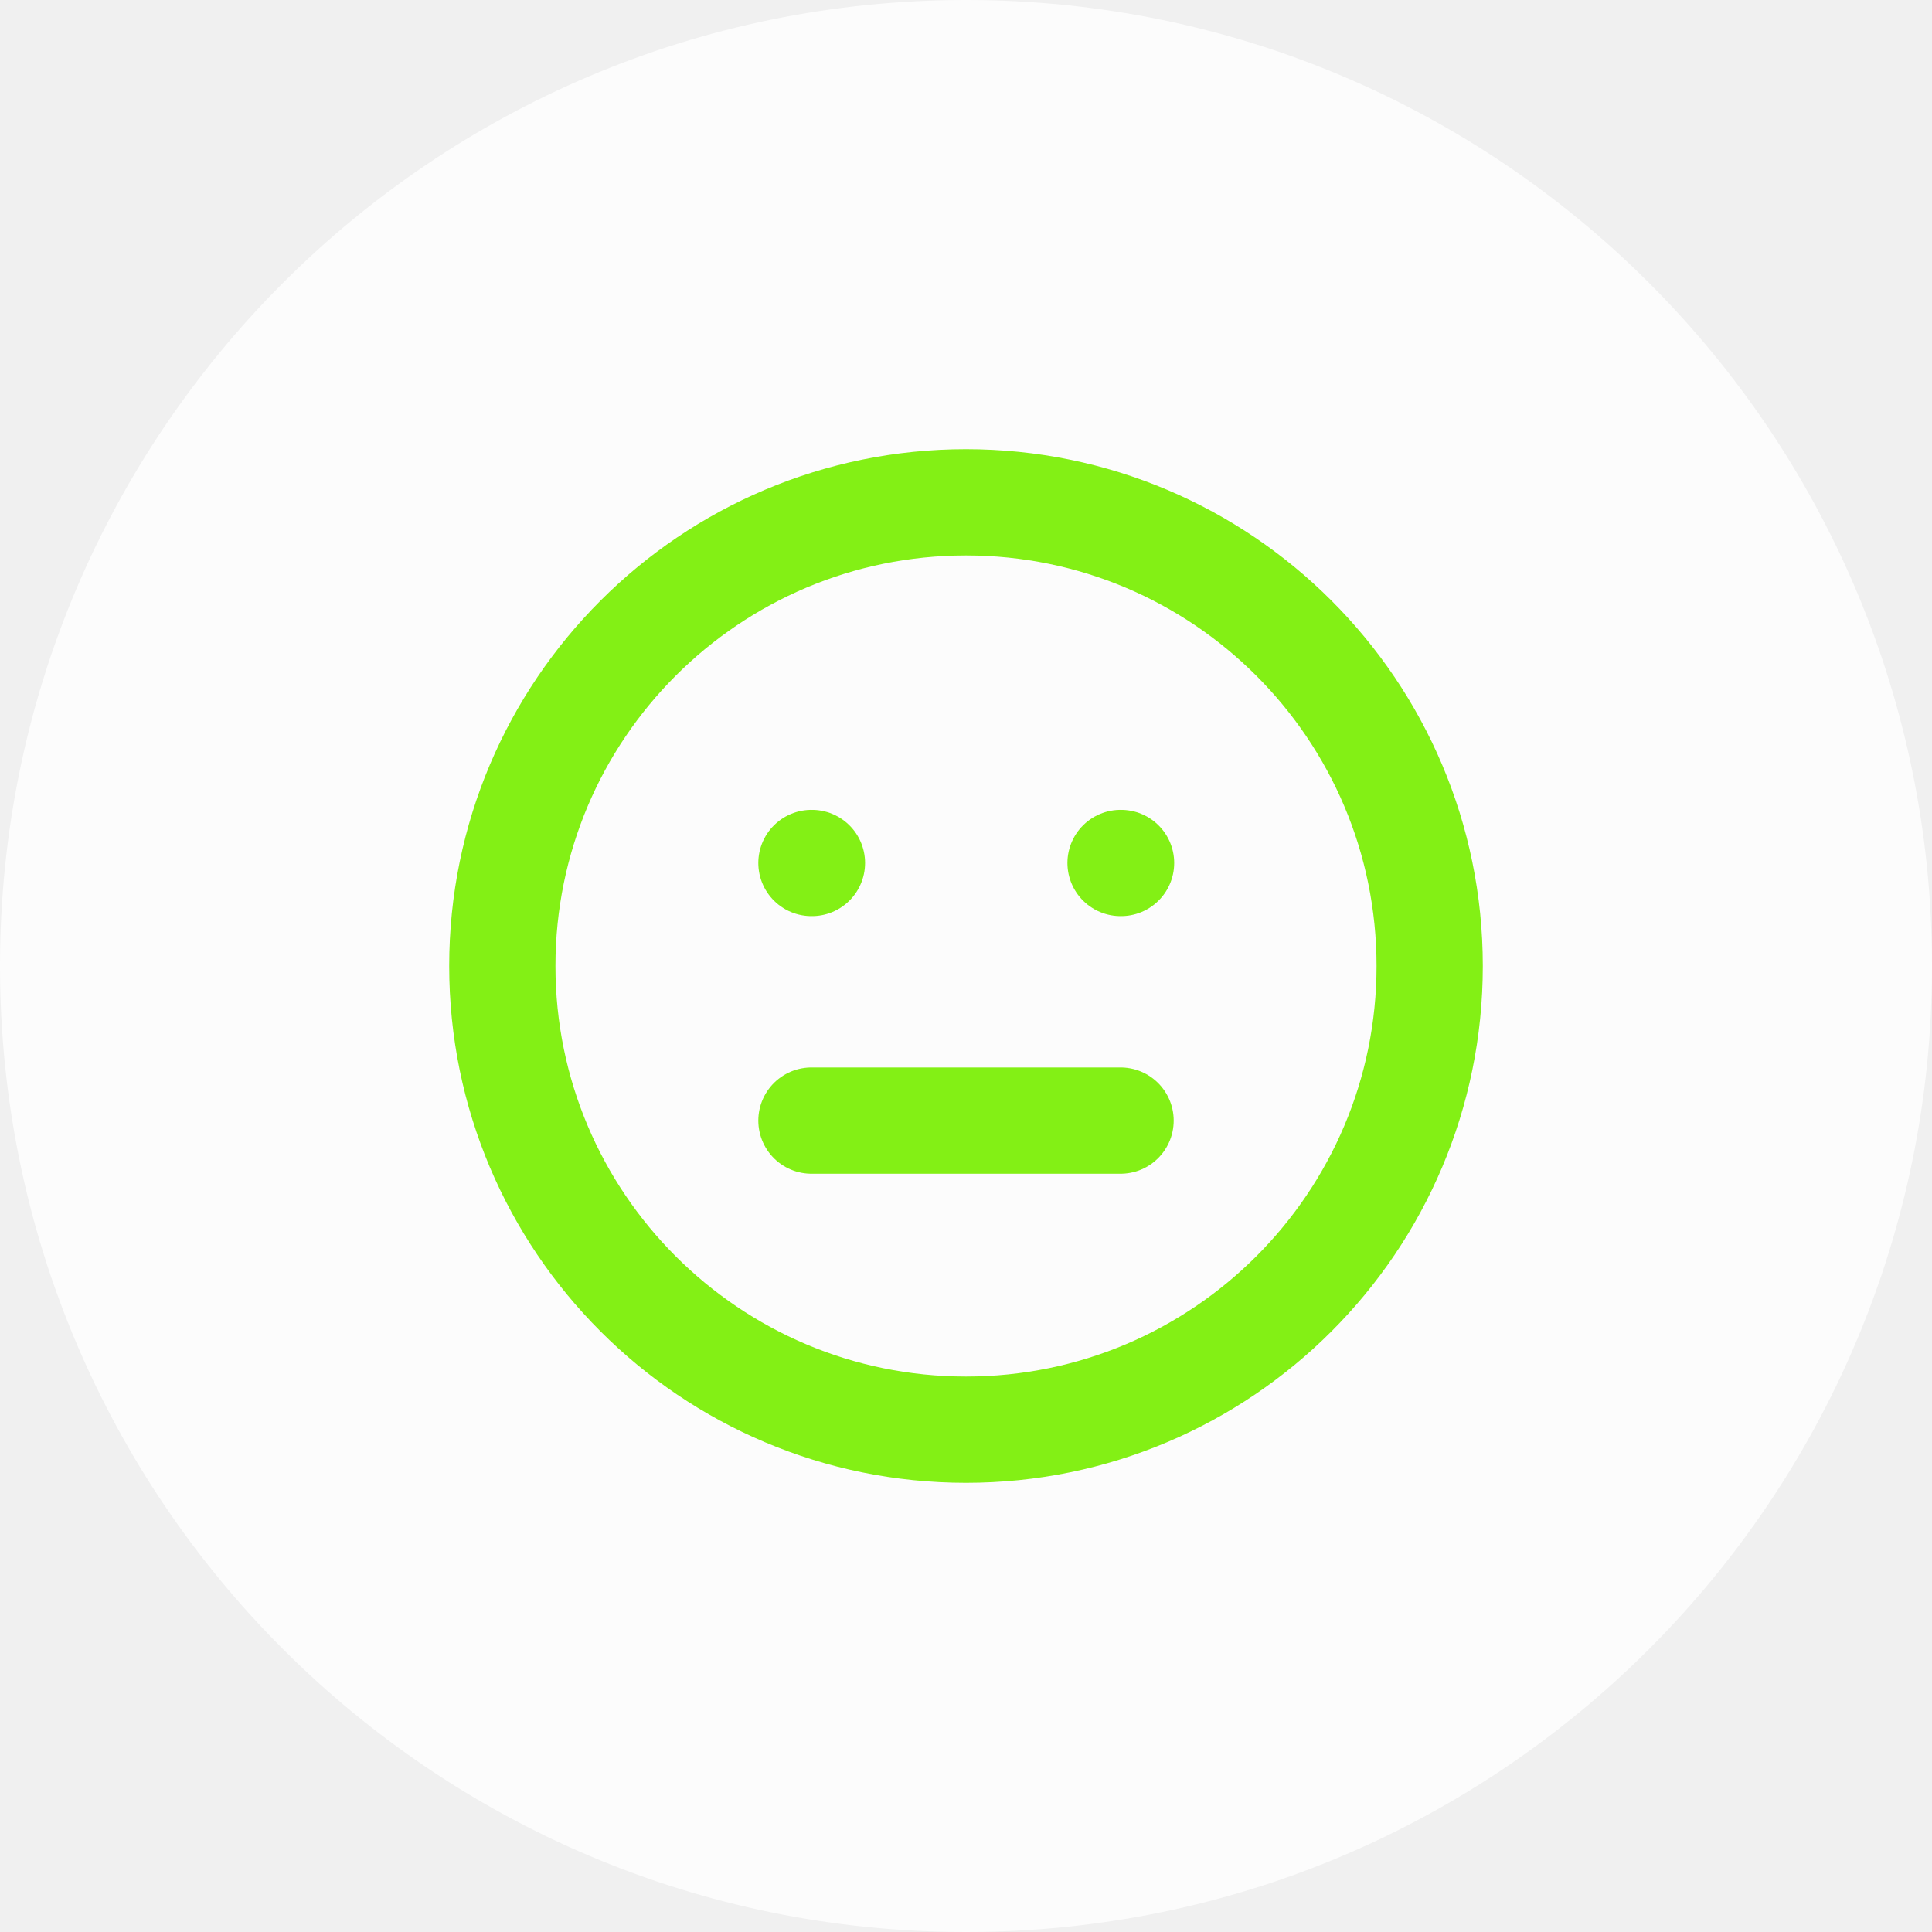
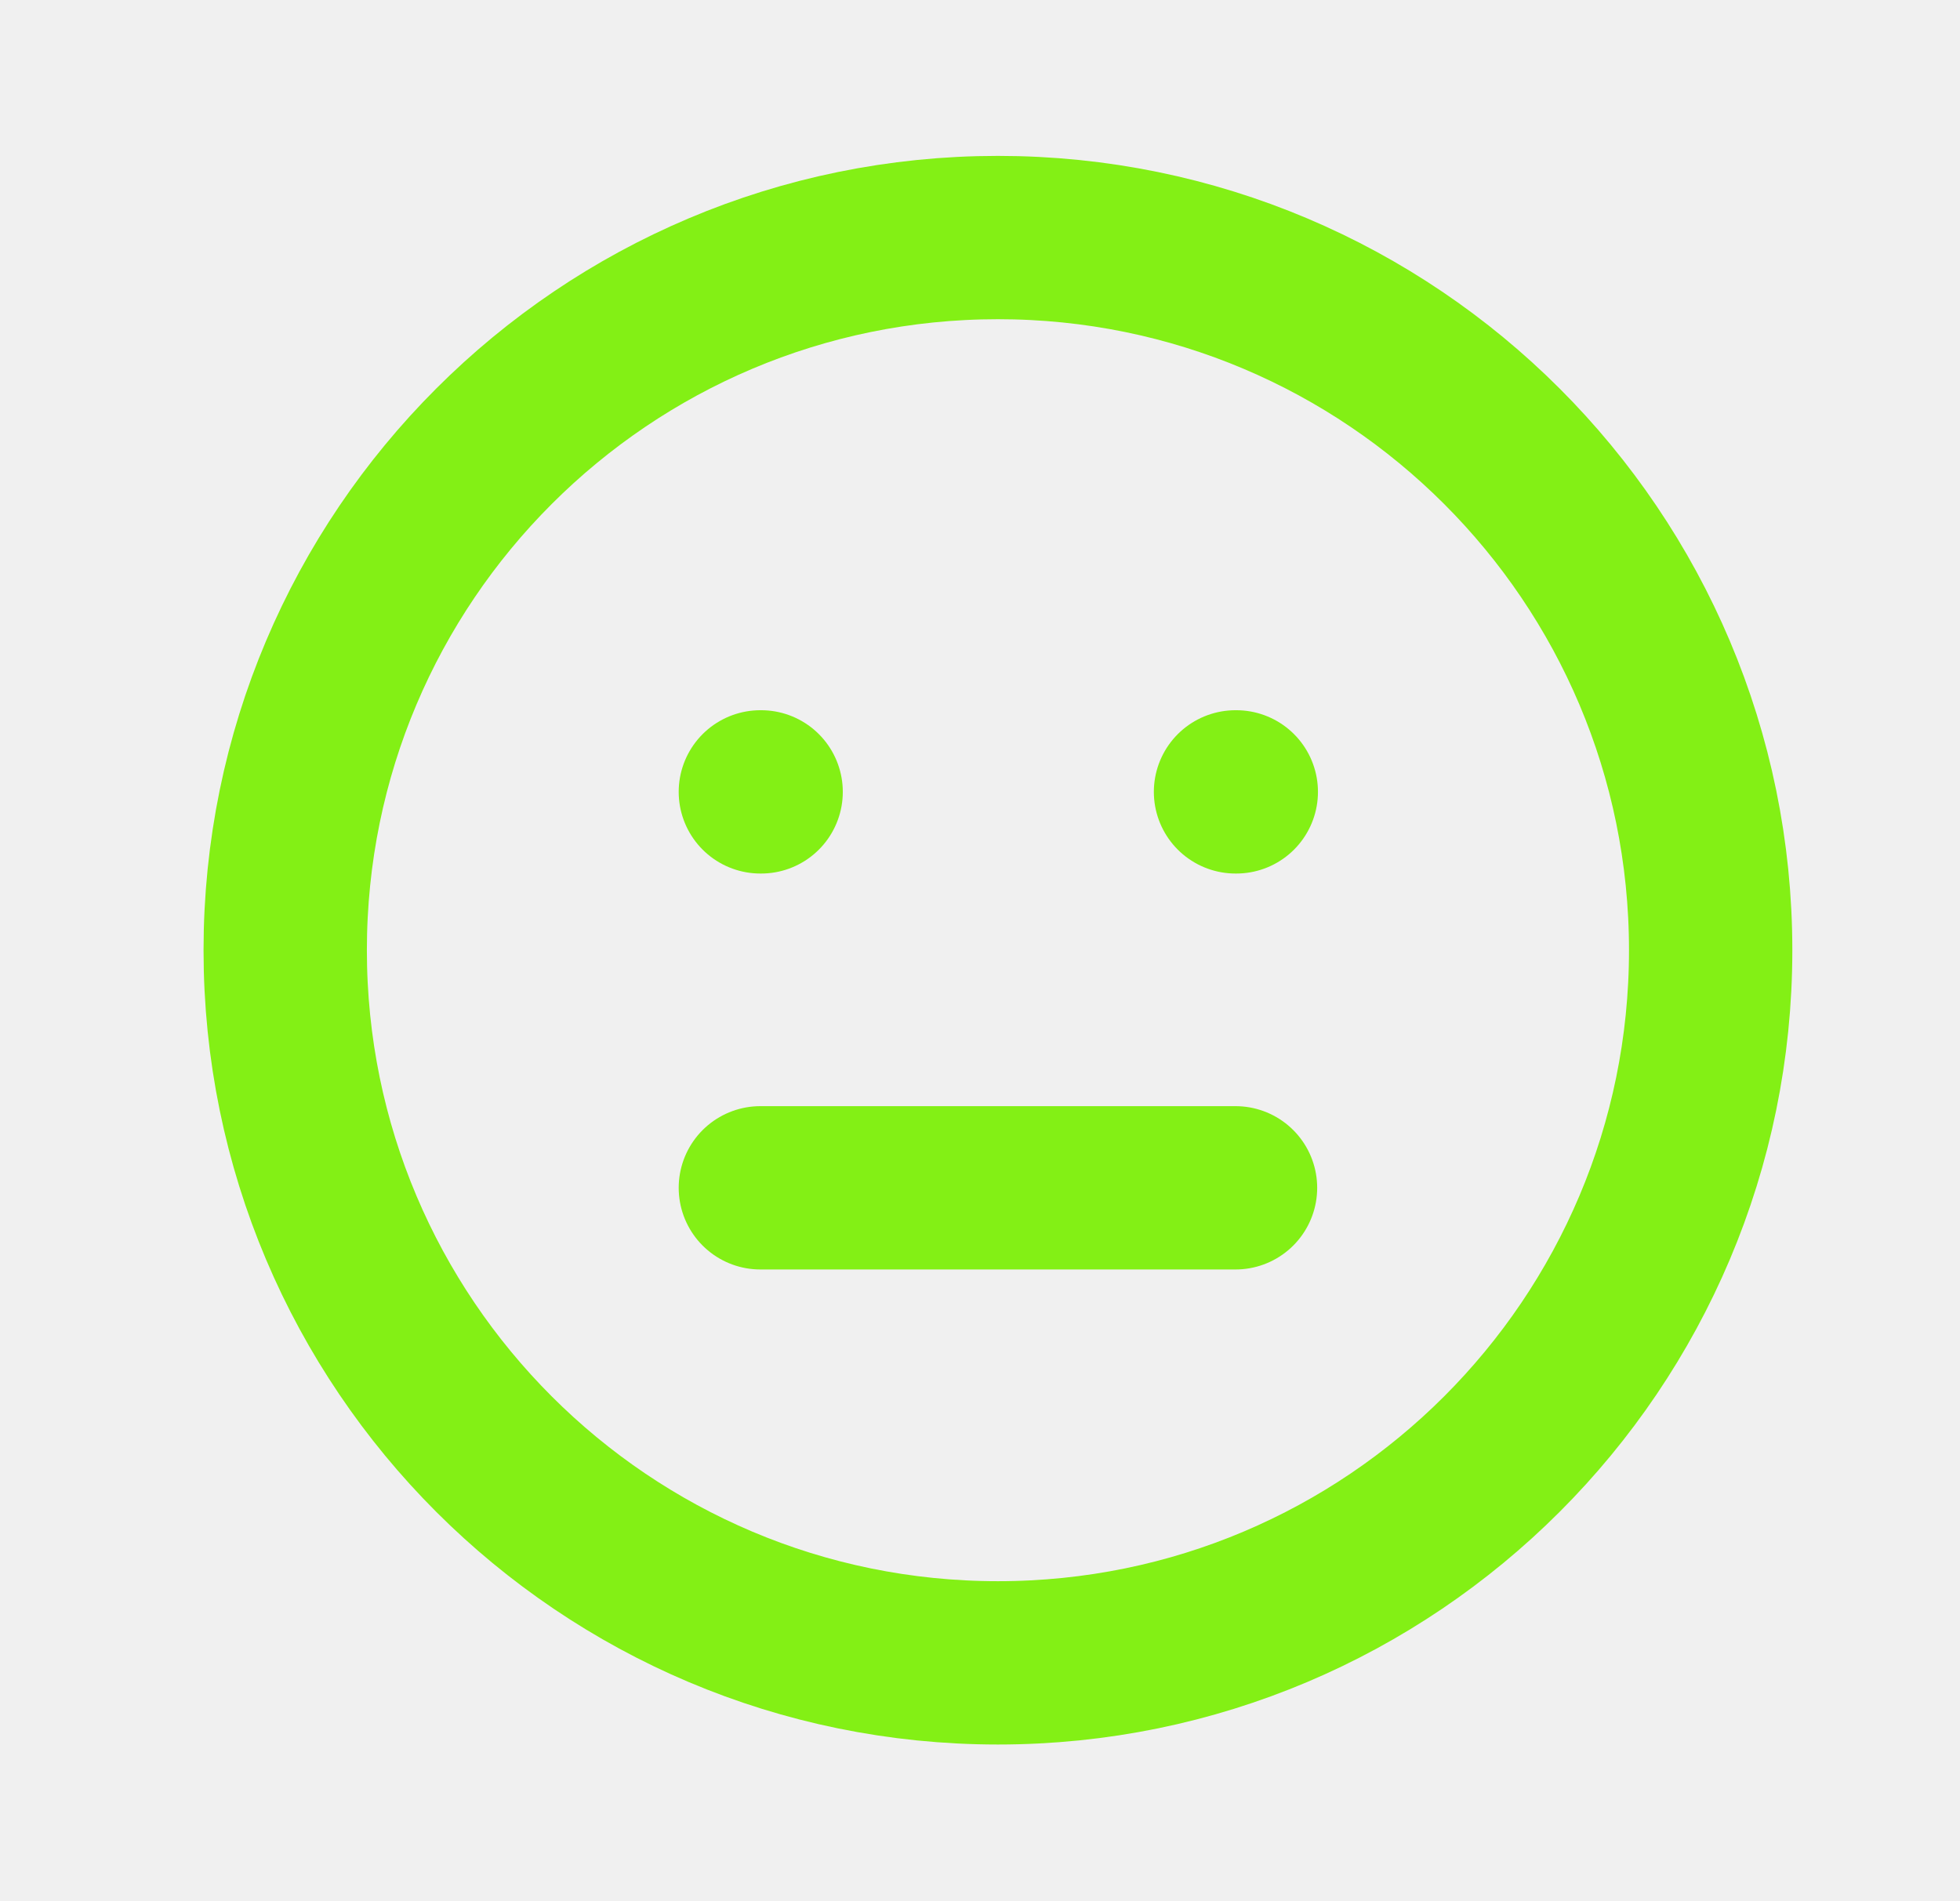
- <svg xmlns="http://www.w3.org/2000/svg" width="50" height="50" viewBox="0 0 50 50" fill="none">
-   <circle cx="25" cy="25" r="25" fill="#FCFCFC" />
-   <g clip-path="url(#clip0_440_1354)">
-     <path d="M25 37C31.627 37 37 31.627 37 25C37 18.373 31.627 13 25 13C18.373 13 13 18.373 13 25C13 31.627 18.373 37 25 37Z" stroke="#83F015" stroke-width="2.75" stroke-linecap="round" stroke-linejoin="round" />
-     <path d="M21 22.334H21.013" stroke="#83F015" stroke-width="2.75" stroke-linecap="round" stroke-linejoin="round" />
-     <path d="M29 22.334H29.013" stroke="#83F015" stroke-width="2.75" stroke-linecap="round" stroke-linejoin="round" />
-     <path d="M21 29.001H29" stroke="#83F015" stroke-width="2.75" stroke-linecap="round" stroke-linejoin="round" />
+ <svg xmlns="http://www.w3.org/2000/svg" width="33" height="32" viewBox="0 0 33 32" fill="none">
+   <g clip-path="url(#clip0_1559_5500)">
+     <path d="M16.802 28C23.429 28 28.802 22.627 28.802 16C28.802 9.373 23.429 4 16.802 4C10.175 4 4.802 9.373 4.802 16C4.802 22.627 10.175 28 16.802 28Z" stroke="#83F015" stroke-width="2.75" stroke-linecap="round" stroke-linejoin="round" />
+     <path d="M12.802 13.334H12.815" stroke="#83F015" stroke-width="2.75" stroke-linecap="round" stroke-linejoin="round" />
+     <path d="M20.802 13.334H20.815" stroke="#83F015" stroke-width="2.75" stroke-linecap="round" stroke-linejoin="round" />
+     <path d="M12.802 20.001H20.802" stroke="#83F015" stroke-width="2.75" stroke-linecap="round" stroke-linejoin="round" />
  </g>
  <defs>
-     <clipPath id="clip0_440_1354">
-       <rect width="32" height="32" fill="white" transform="translate(9 9)" />
+     <clipPath id="clip0_1559_5500">
+       <rect width="32" height="32" fill="white" transform="translate(0.80188)" />
    </clipPath>
  </defs>
</svg>
